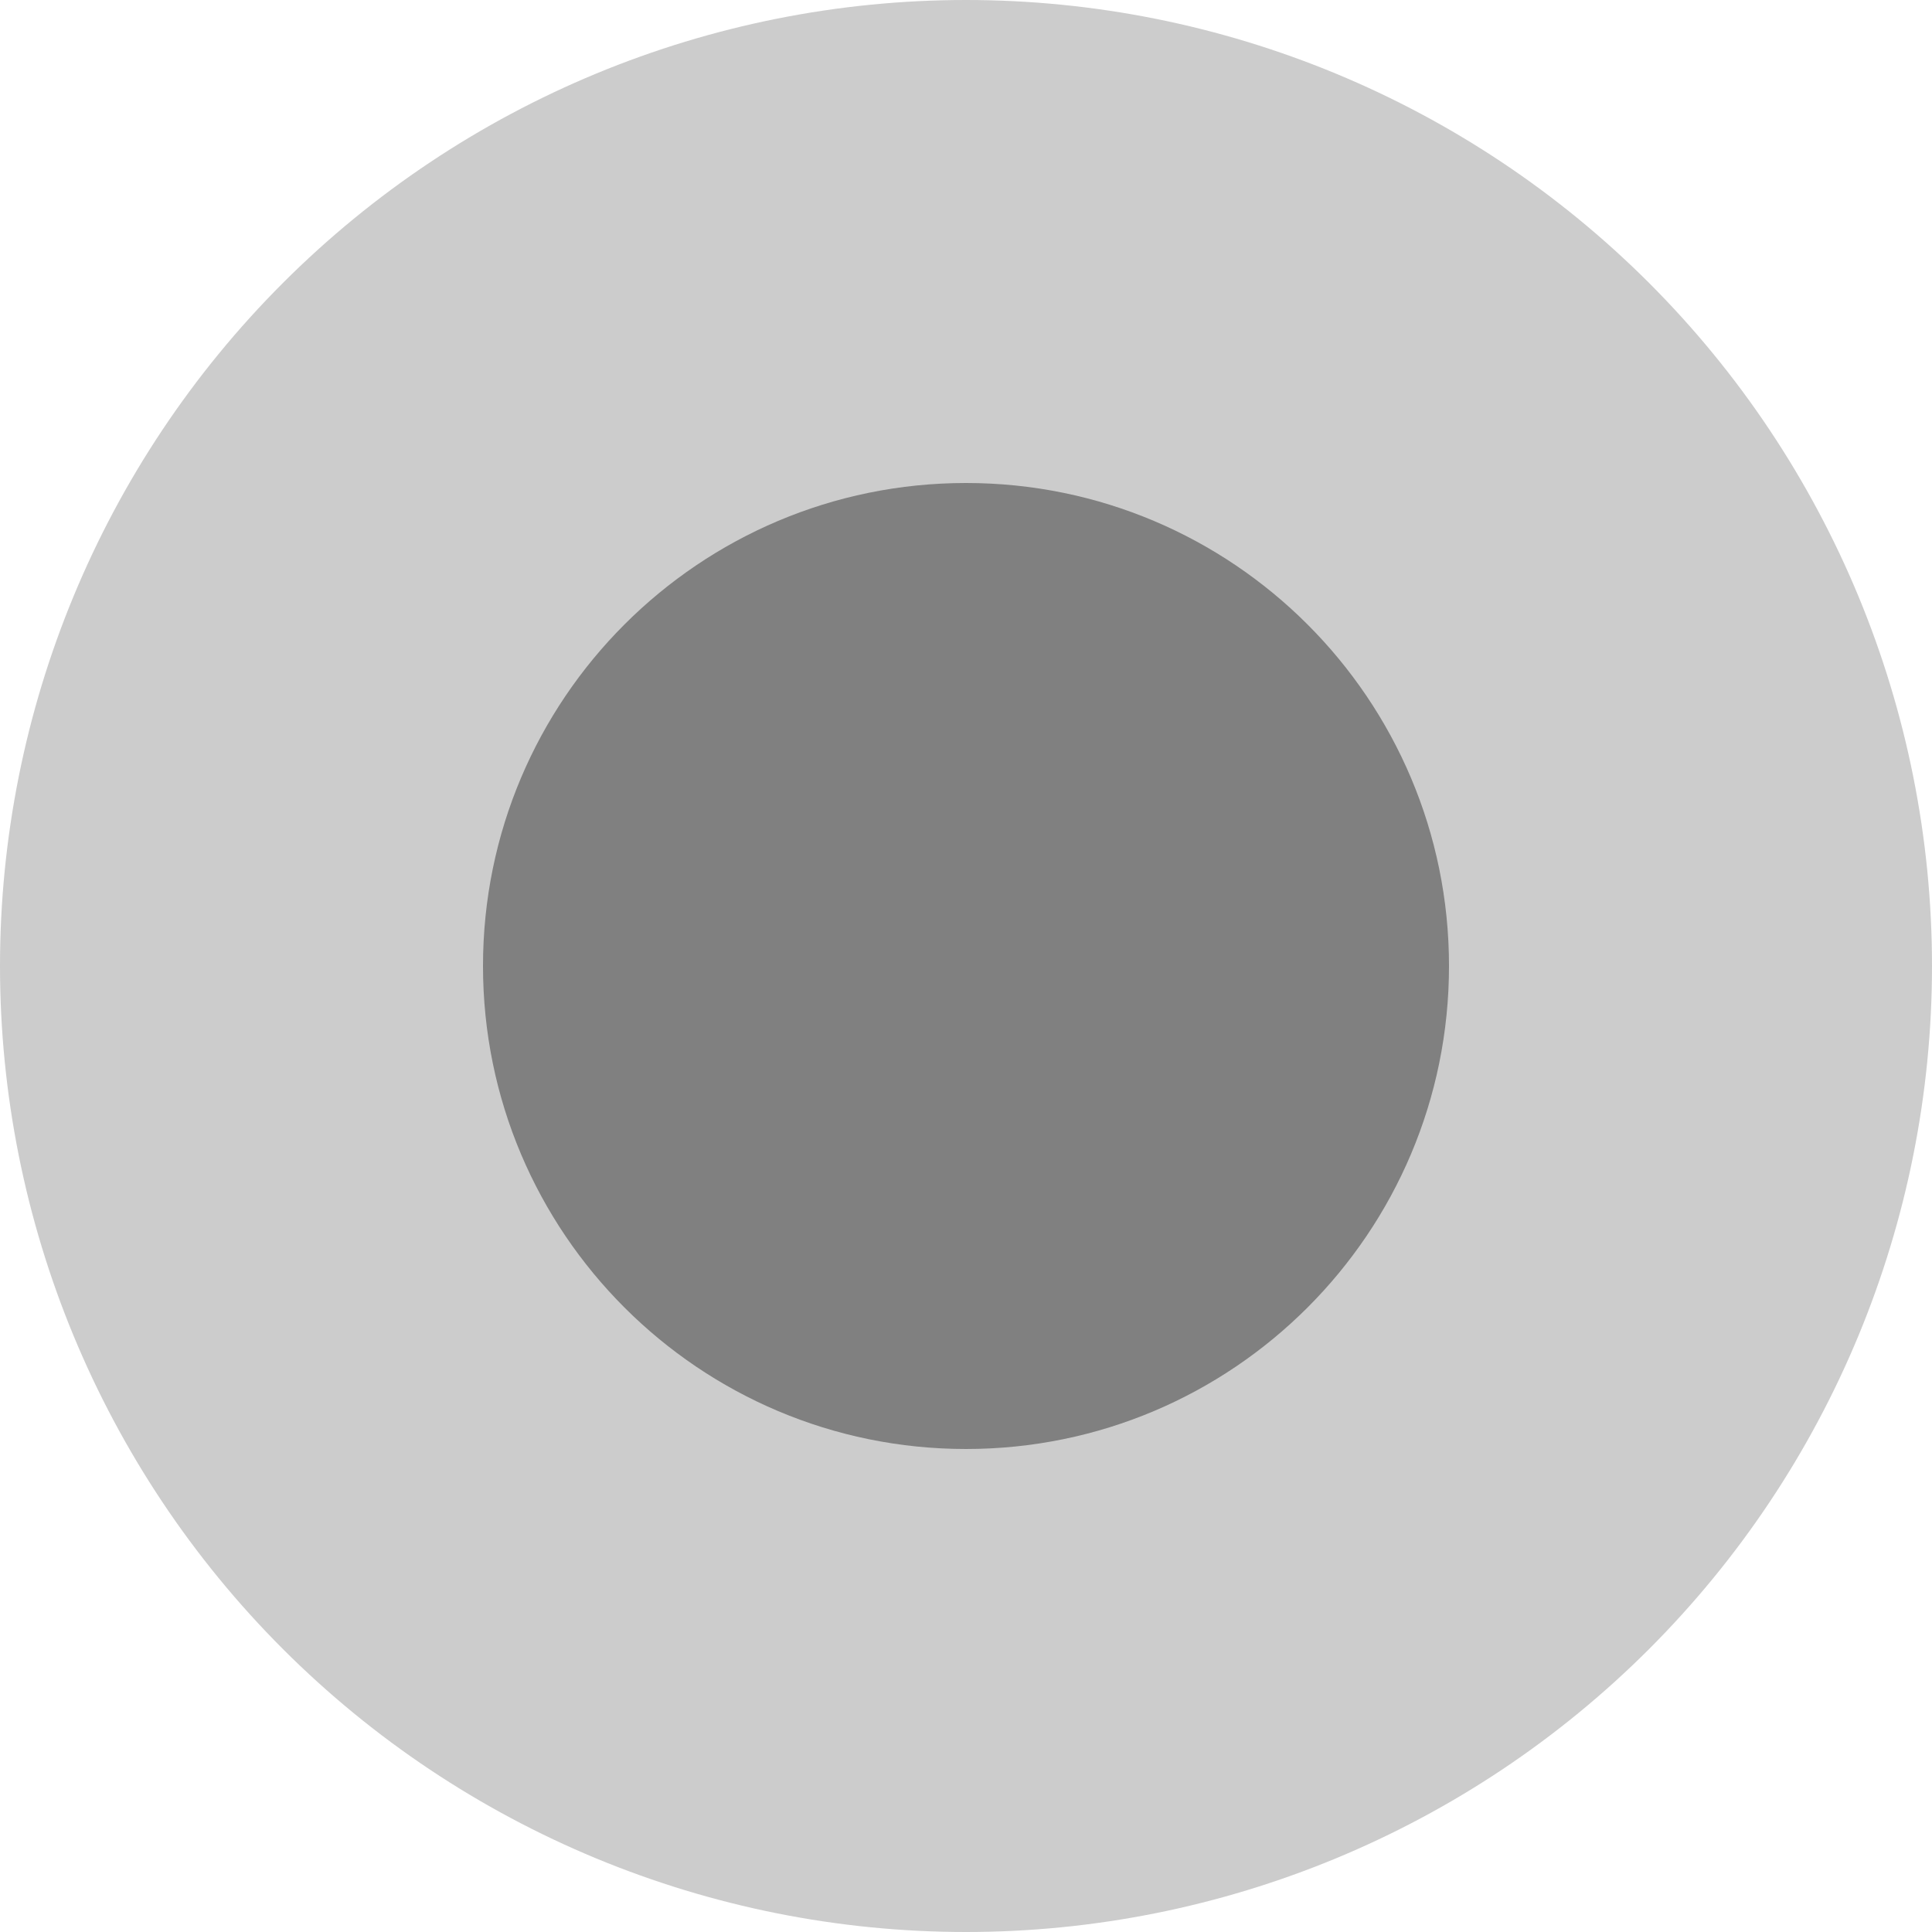
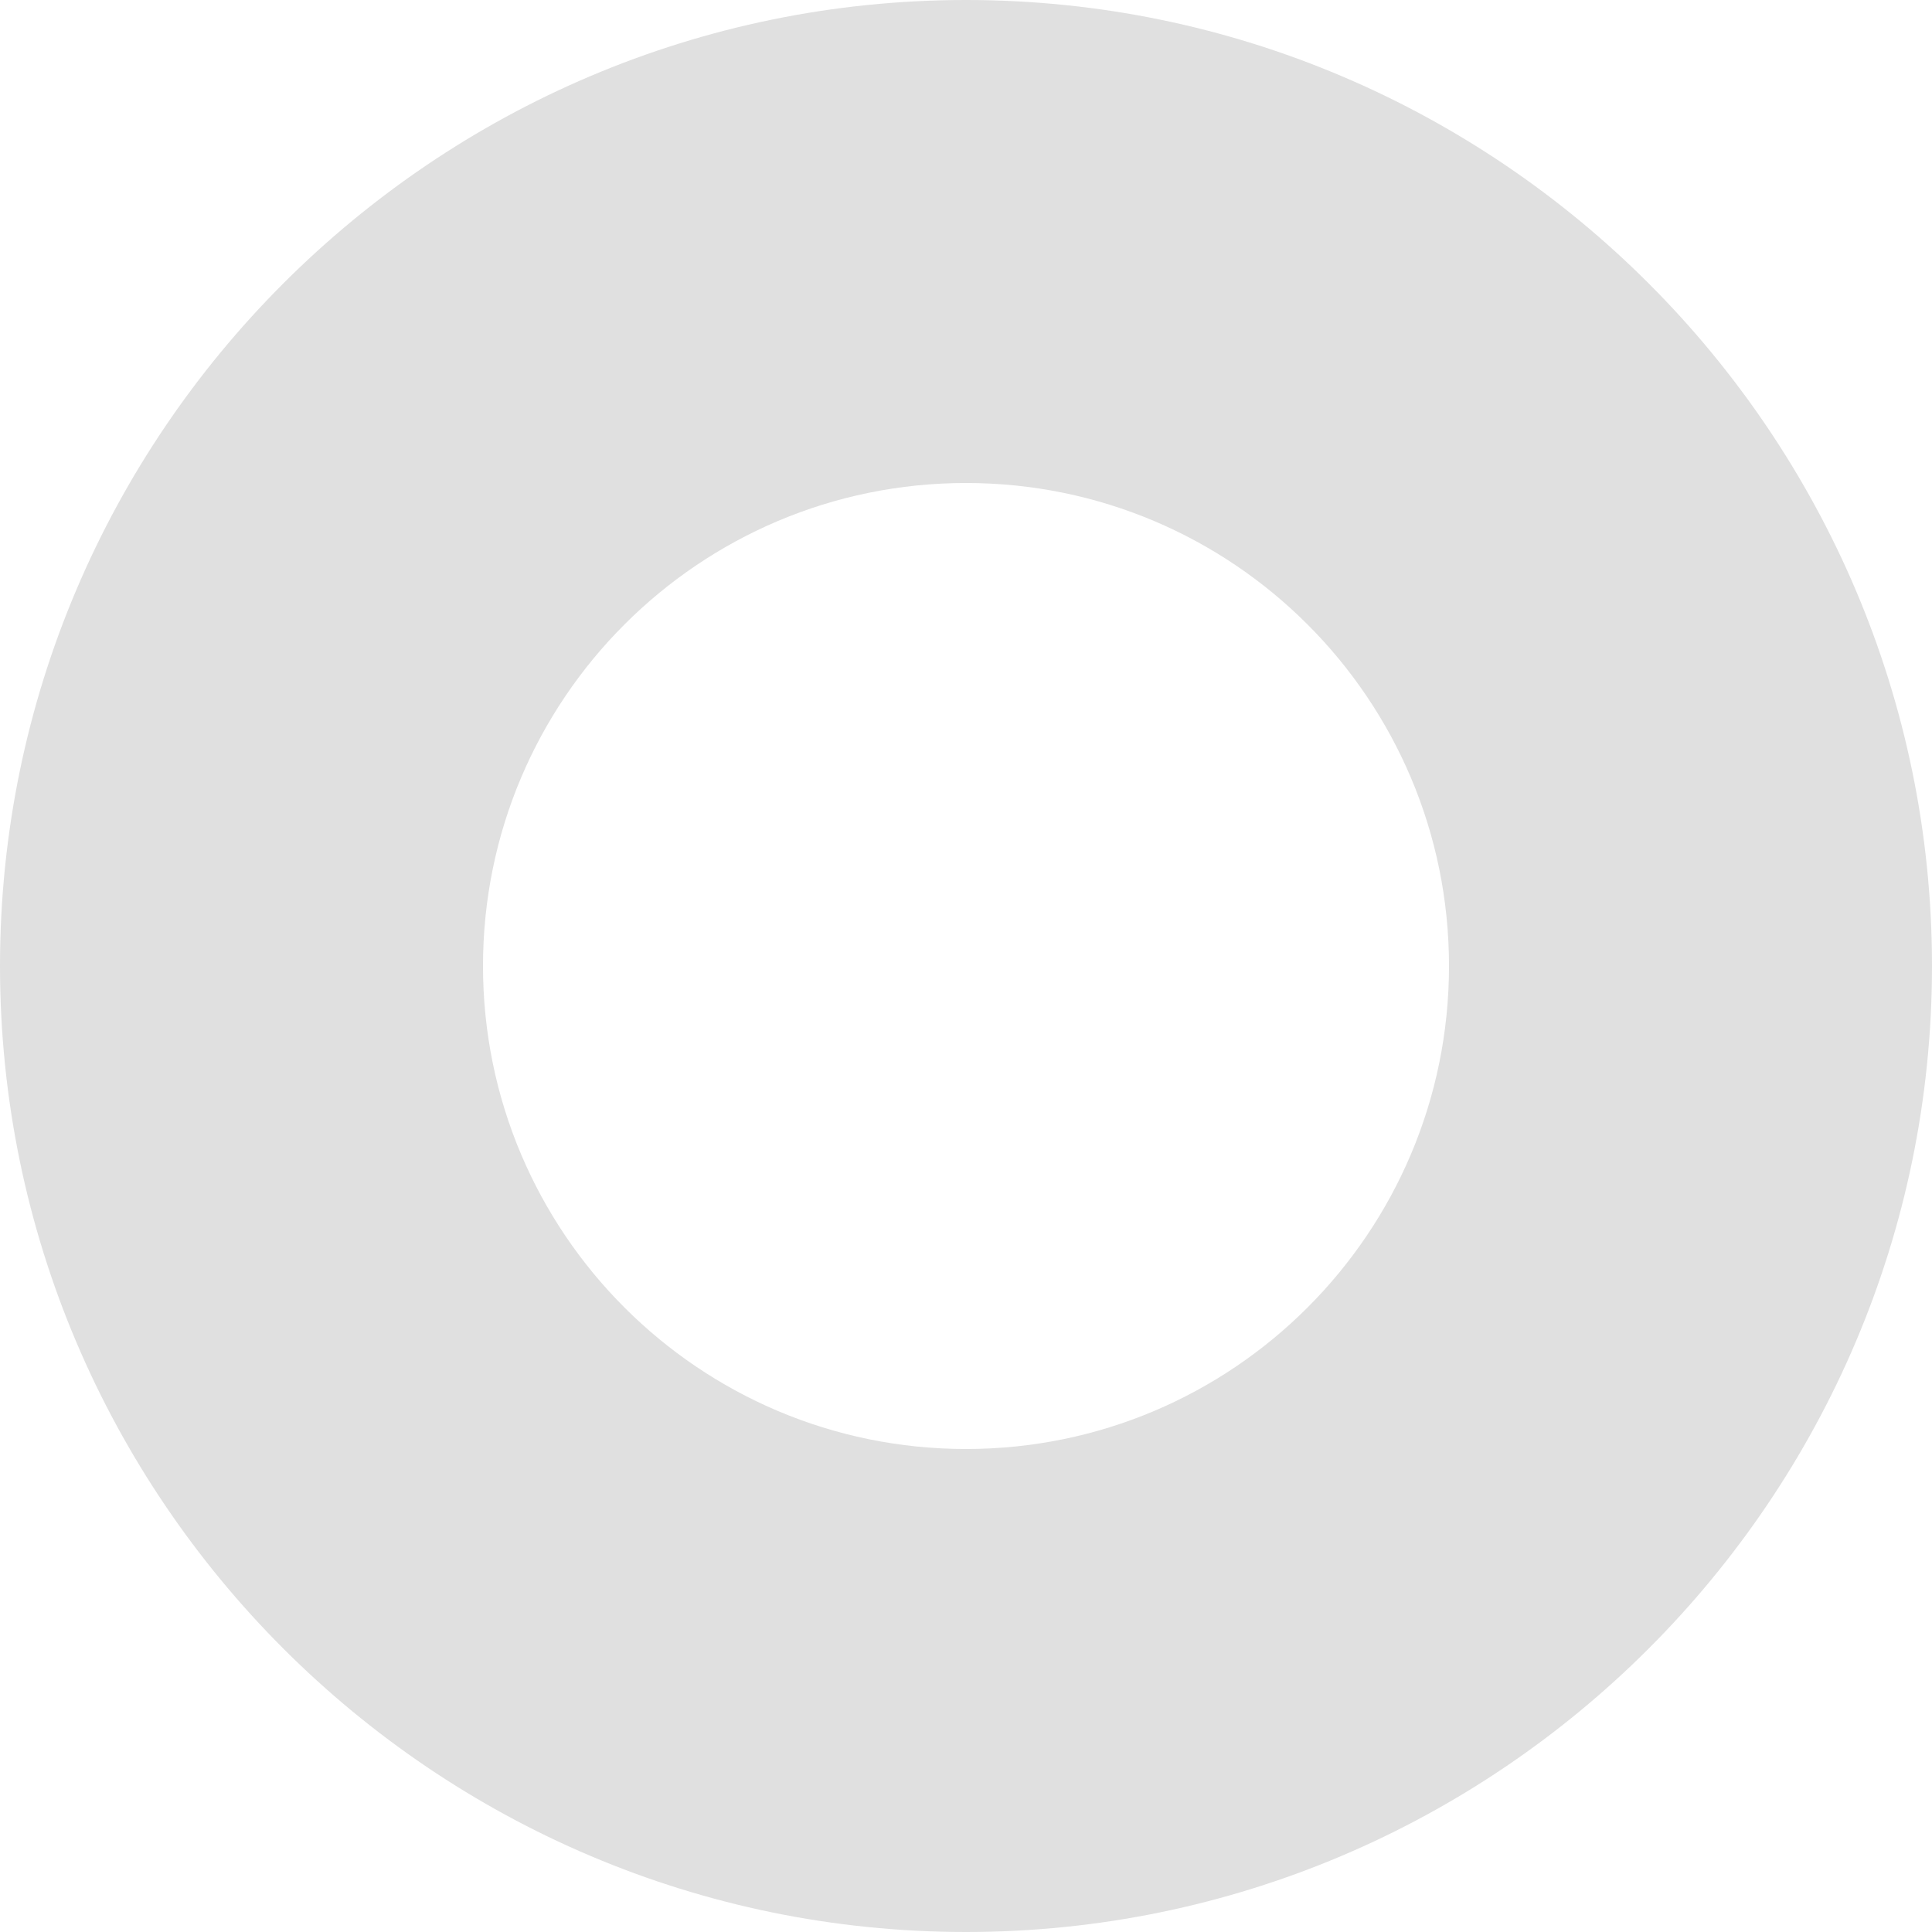
<svg xmlns="http://www.w3.org/2000/svg" width="1800" height="1800" viewBox="0 0 476.25 476.25" version="1.1" id="svg8">
  <defs id="defs2" />
  <g id="layer1" transform="translate(-432.9717,-358.7991)">
    <g id="g863" transform="matrix(0.4999999,0,0,0.4999999,-51.40477,149.6339)">
-       <path id="circle7" style="fill:#cccccc;fill-opacity:1;stroke-width:0.661;stroke-linejoin:bevel;stroke-miterlimit:155;paint-order:markers fill stroke" transform="scale(-1)" d="m -1781.763,-557.821 c -89.314,-89.314 -139.49,-210.45 -139.49,-336.76 0,-126.309 50.176,-247.445 139.49,-336.76 89.314,-89.314 210.45,-139.49 336.76,-139.49 126.309,0 247.446,50.176 336.76,139.49 89.314,89.314 139.49,210.45 139.49,336.76 0,126.309 -50.176,247.445 -139.49,336.76 -89.314,89.314 -210.45,139.49 -336.76,139.49 -126.309,-1e-5 -247.445,-50.176 -336.76,-139.49 z" />
-       <path id="path1" style="fill:#808080;fill-opacity:1;stroke-width:0.661;stroke-linejoin:bevel;stroke-miterlimit:155;paint-order:markers fill stroke" transform="scale(-1)" d="m -1206.878,-894.58 c 0,-131.513 -106.612,-238.125 -238.125,-238.125 -131.513,0 -238.125,106.612 -238.125,238.125 0,131.513 106.612,238.125 238.125,238.125 131.513,3e-5 238.125,-106.612 238.125,-238.125 z" />
+       <path id="circle7" style="fill:#e0e0e0;stroke-width:0.661;stroke-linejoin:bevel;stroke-miterlimit:155;paint-order:markers fill stroke;fill-opacity:1" transform="scale(-1)" d="m -1206.878,-894.58 c 0,-131.513 -106.612,-238.125 -238.125,-238.125 -131.513,0 -238.125,106.612 -238.125,238.125 0,131.513 106.612,238.125 238.125,238.125 131.513,3e-5 238.125,-106.612 238.125,-238.125 z m -714.375,2e-5 c 0,-262.451 213.799,-476.25 476.25,-476.25 262.451,0 476.25,213.799 476.25,476.25 0,262.451 -213.799,476.25 -476.25,476.25 -262.451,-3e-5 -476.25,-213.799 -476.25,-476.25 z" />
    </g>
  </g>
</svg>
